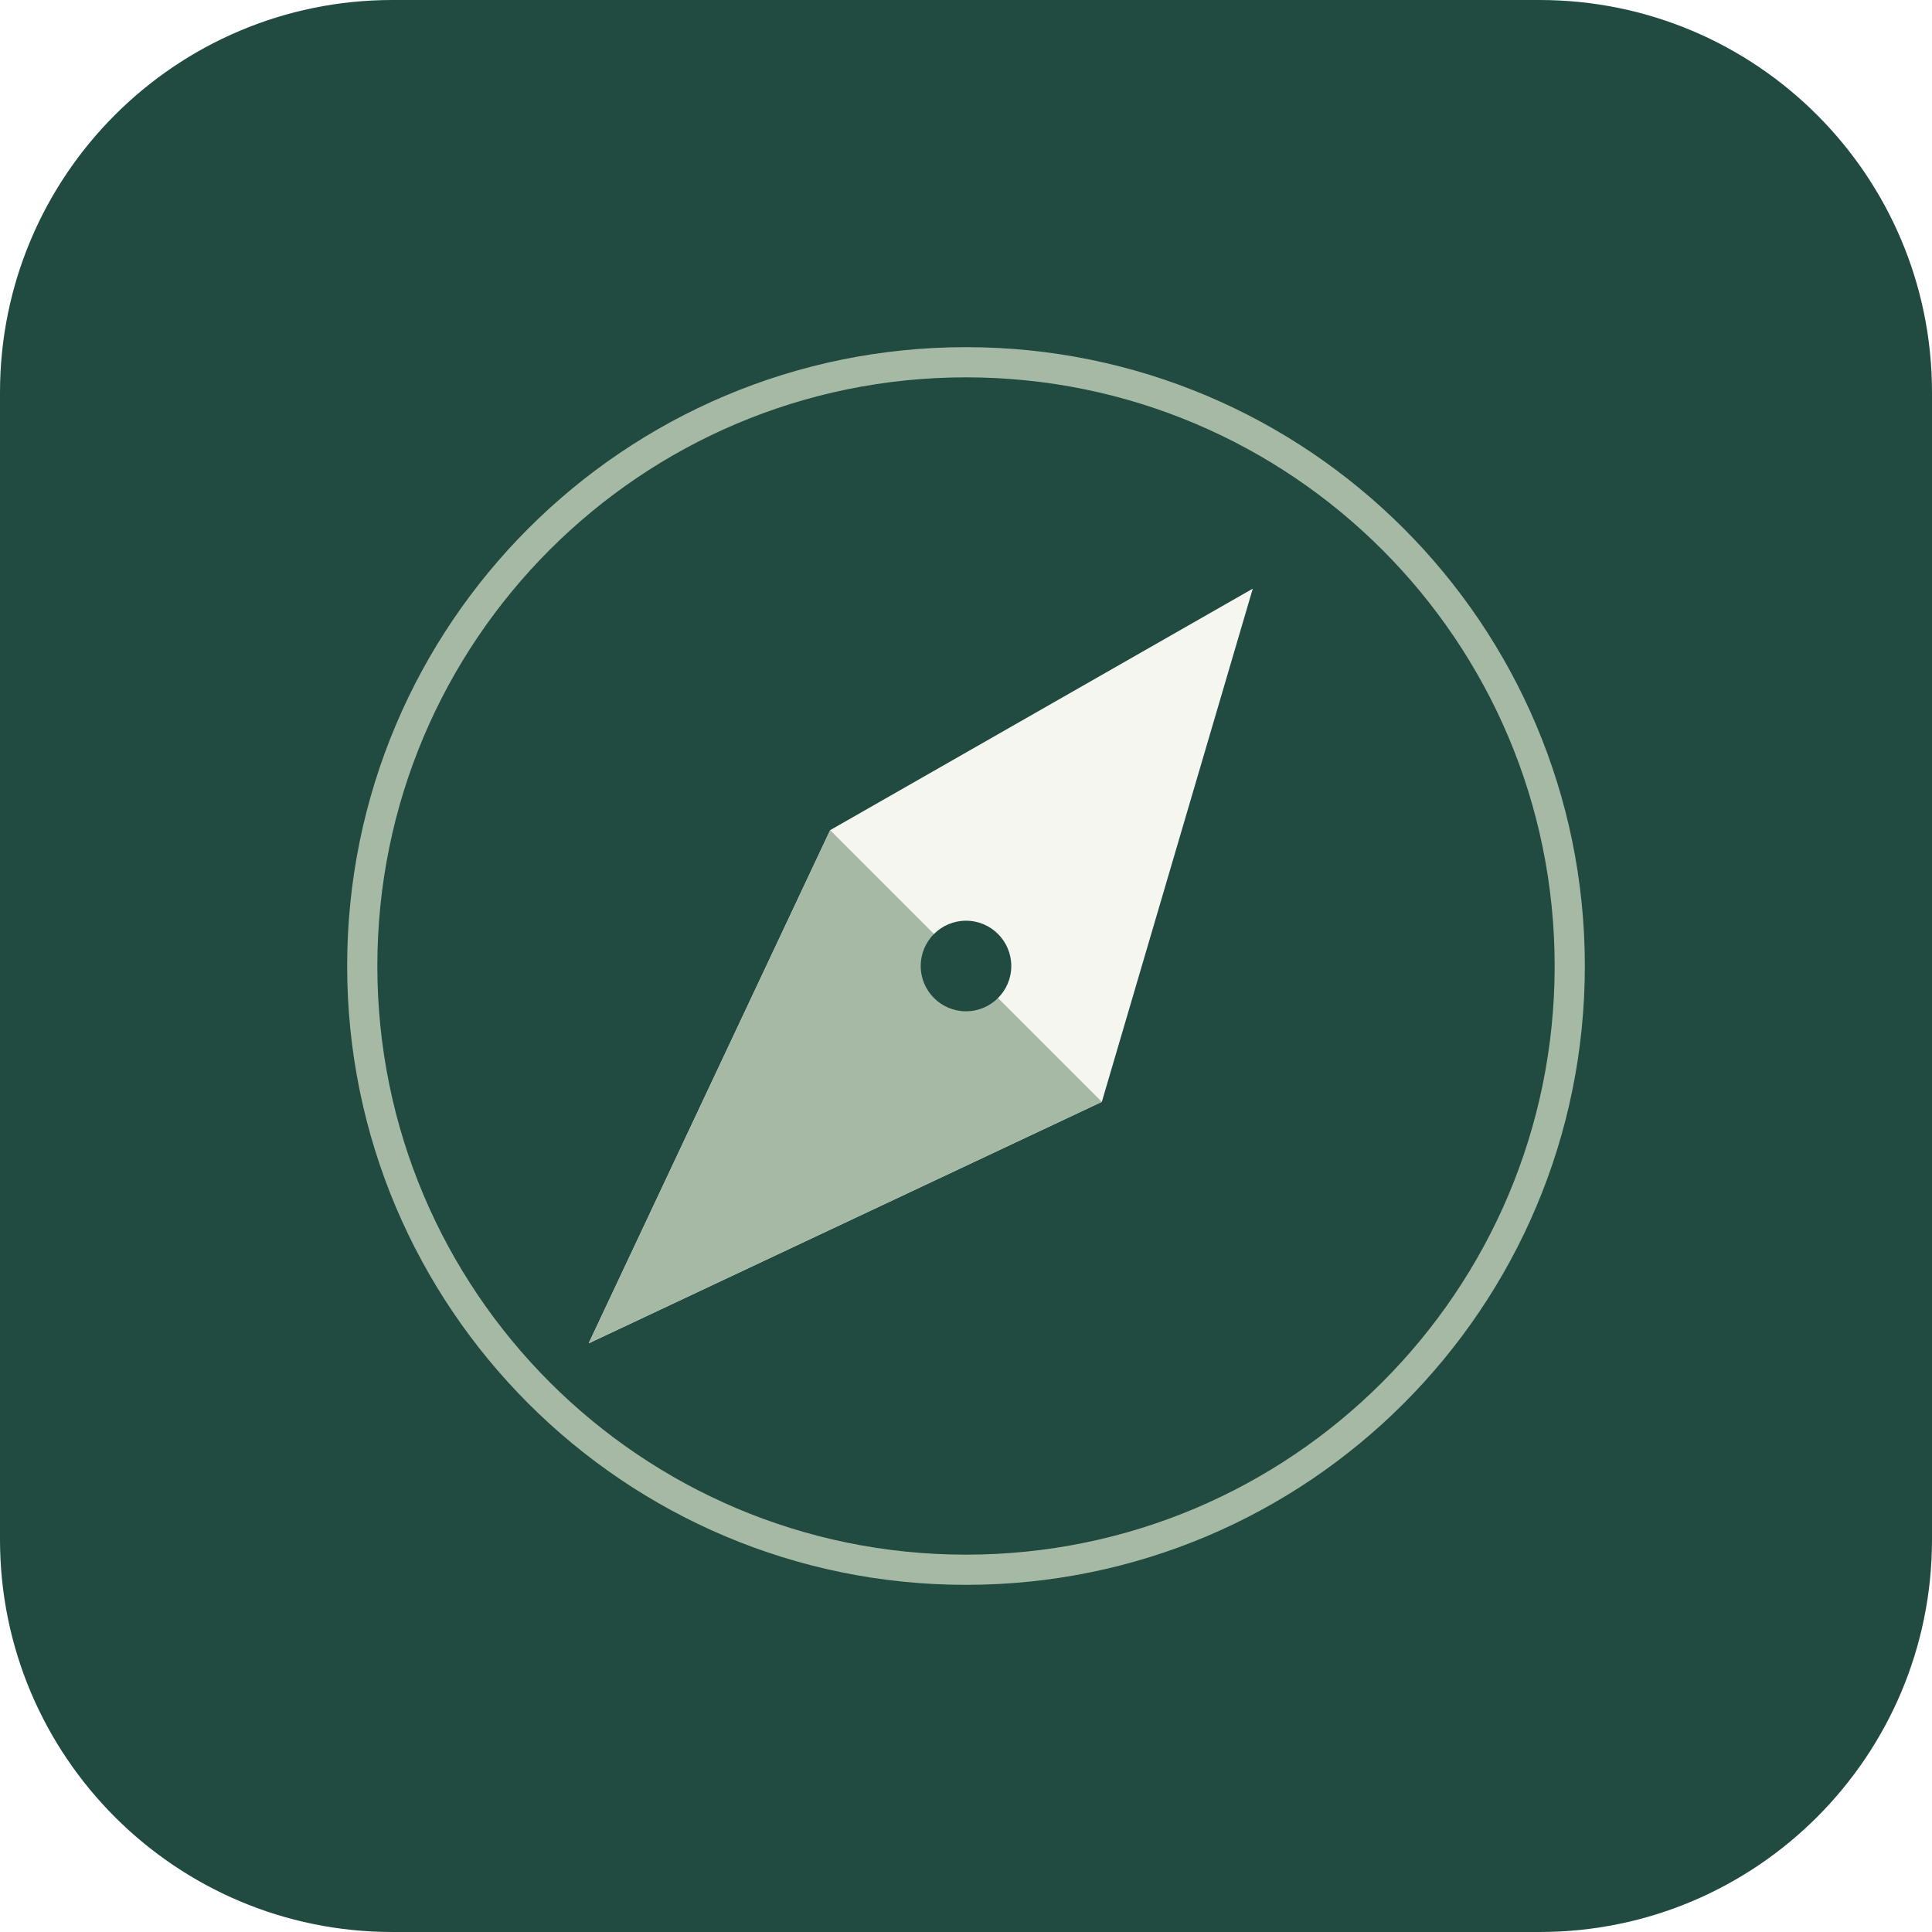
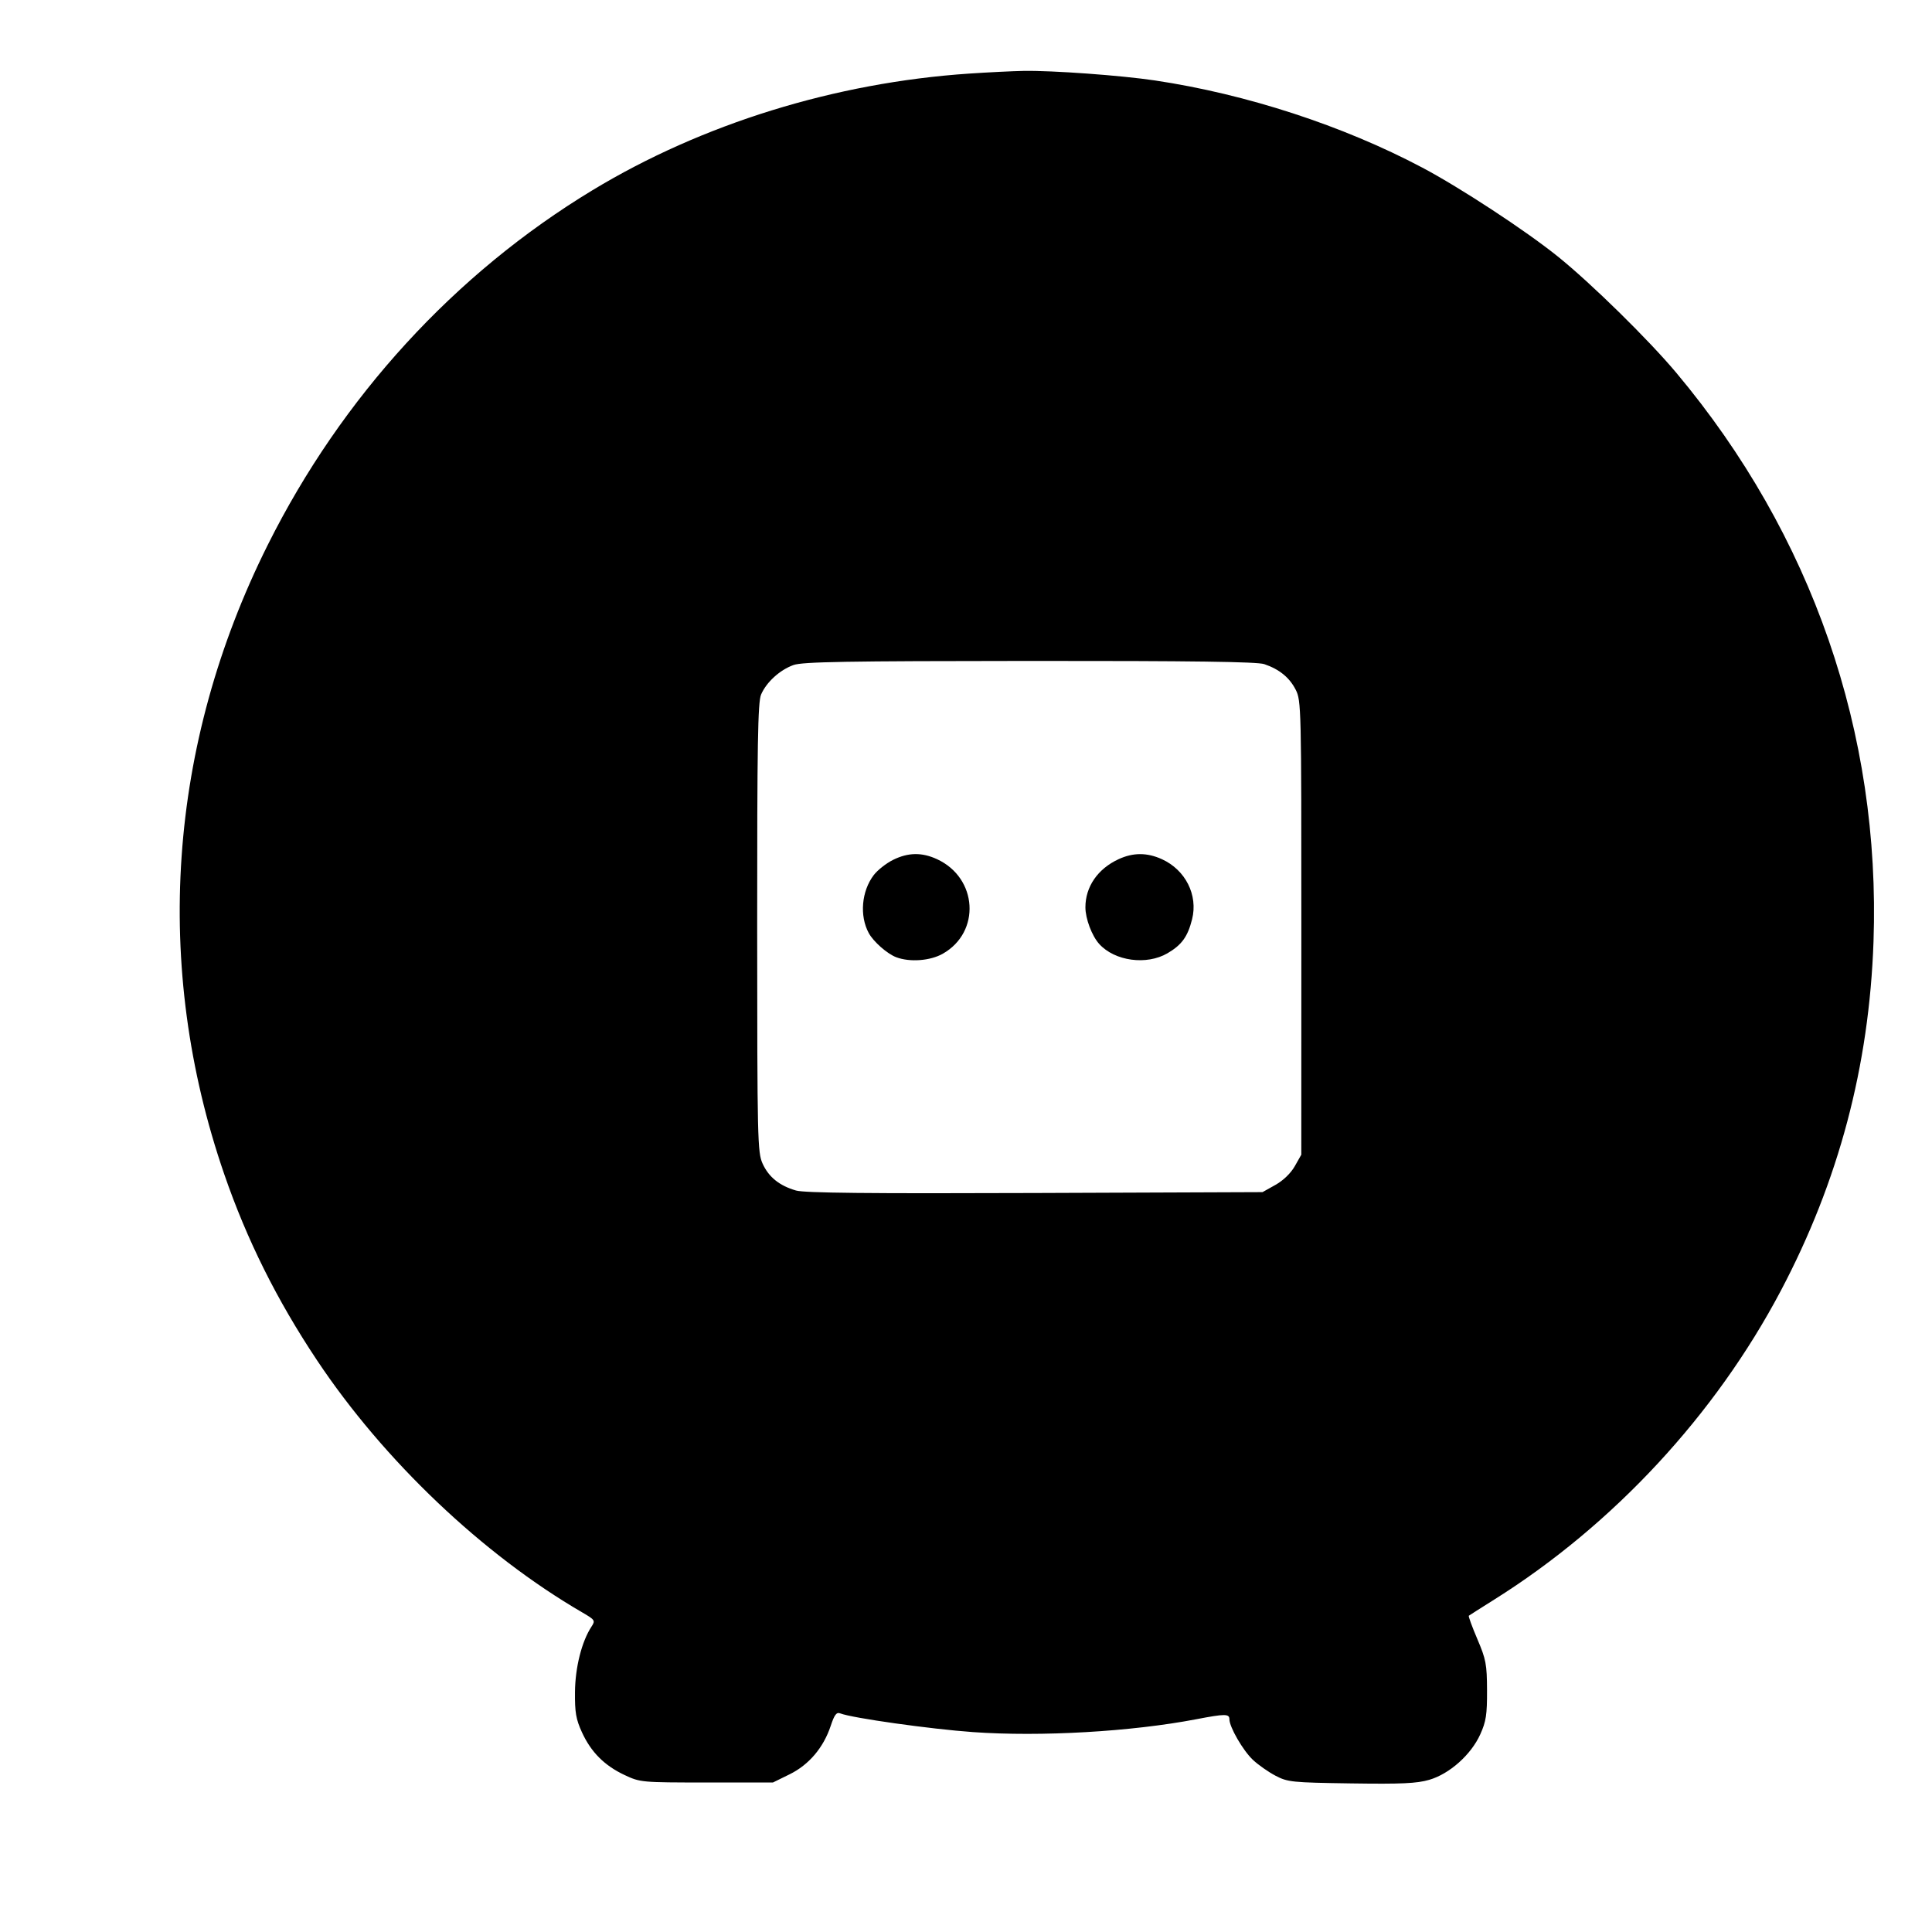
- <svg xmlns="http://www.w3.org/2000/svg" viewBox="0 0 512 512">
-   <rect width="512" height="512" rx="104" fill="#214b40" />
-   <circle cx="256" cy="256" r="160" fill="none" stroke="#a5b9a4" stroke-width="8" />
-   <path d="m332 156-40 136-136 64 64-136Z" fill="#f5f6ef" />
-   <path d="m220 220 72 72-136 64Z" fill="#a5b9a4" />
-   <circle cx="256" cy="256" r="12" fill="#214b40" />
+ <svg xmlns="http://www.w3.org/2000/svg" width="1024" height="1024" viewBox="36 82 896 896" fill="currentColor" role="img" aria-labelledby="logo-title">
+   <style>svg{color:#000}@media(prefers-color-scheme:dark){svg{color:#fff}}</style>
+   <g transform="translate(116.0067 112) scale(1.335559)">
+     <path d="M 276.548 3.096 C 230.124 6.228, 183.925 20.537, 145.858 43.575 C 97.995 72.542, 58.735 115.416, 33.087 166.729 C -1.644 236.214, -6.955 313.006, 17.971 385.294 C 25.839 408.113, 36.230 428.956, 50.172 449.884 C 73.335 484.654, 107.735 517.364, 142.222 537.412 C 146.731 540.033, 146.878 540.257, 145.485 542.382 C 142.102 547.546, 139.840 556.498, 139.757 565.054 C 139.688 572.165, 140.095 574.528, 142.170 579.060 C 145.329 585.960, 149.989 590.631, 156.994 593.917 C 162.414 596.460, 162.857 596.500, 185.500 596.500 L 208.500 596.500 214.267 593.668 C 220.971 590.376, 226.038 584.414, 228.545 576.864 C 229.845 572.950, 230.563 572.003, 231.853 572.501 C 236.086 574.136, 263.162 577.953, 278 579.006 C 301.476 580.672, 333.003 578.854, 355.500 574.536 C 365.491 572.618, 367 572.618, 367 574.533 C 367 577.244, 371.720 585.405, 375.161 588.642 C 376.997 590.370, 380.525 592.845, 383 594.142 C 387.259 596.374, 388.665 596.517, 409.253 596.820 C 426.749 597.077, 432.061 596.834, 436.390 595.575 C 443.435 593.527, 450.913 586.863, 454.114 579.779 C 456.130 575.318, 456.494 572.950, 456.461 564.500 C 456.425 555.449, 456.106 553.760, 453.096 546.698 C 451.267 542.407, 449.934 538.762, 450.135 538.598 C 450.336 538.433, 454.325 535.898, 459 532.963 C 500.276 507.054, 535.669 468.915, 558.444 425.806 C 578.542 387.764, 589.167 347.763, 590.665 304.500 C 593.173 232.059, 569.301 163.203, 522.194 107 C 512.517 95.454, 492.550 75.858, 481 66.571 C 469.818 57.579, 447.132 42.703, 434 35.750 C 406.417 21.148, 372.918 10.225, 341.151 5.475 C 329.427 3.722, 305.389 1.976, 295.500 2.160 C 291.650 2.231, 283.121 2.652, 276.548 3.096 M 215.637 208.465 C 210.904 210.152, 206.215 214.422, 204.377 218.718 C 203.246 221.360, 203.004 235.858, 203.022 299.718 C 203.043 373.410, 203.142 377.716, 204.905 381.599 C 207.031 386.279, 210.729 389.258, 216.500 390.939 C 219.435 391.794, 241.529 392.024, 299.500 391.802 L 378.500 391.500 382.970 388.997 C 385.697 387.470, 388.322 384.936, 389.703 382.497 L 391.967 378.500 391.984 299.710 C 392 223.177, 391.943 220.809, 390.023 217.044 C 387.854 212.794, 384.333 209.928, 379.101 208.153 C 376.644 207.320, 354.047 207.012, 297.601 207.044 C 233.899 207.080, 218.788 207.342, 215.637 208.465 M 250.204 276.128 C 247.841 277.298, 244.829 279.669, 243.510 281.397 C 239.257 286.974, 238.512 295.529, 241.758 301.524 C 243.391 304.540, 248.173 308.749, 251.315 309.936 C 256.036 311.720, 263.113 311.187, 267.470 308.718 C 280.725 301.211, 279.597 282.423, 265.500 275.896 C 260.226 273.454, 255.460 273.526, 250.204 276.128 M 328.500 275.896 C 321.271 279.243, 317 285.446, 317 292.597 C 317 296.534, 319.250 302.513, 321.788 305.320 C 327.190 311.293, 338.260 312.796, 345.520 308.541 C 350.464 305.644, 352.517 302.802, 354.042 296.747 C 356.156 288.353, 351.757 279.611, 343.541 275.880 C 338.400 273.544, 333.568 273.550, 328.500 275.896" fill-rule="evenodd" />
+   </g>
</svg>
